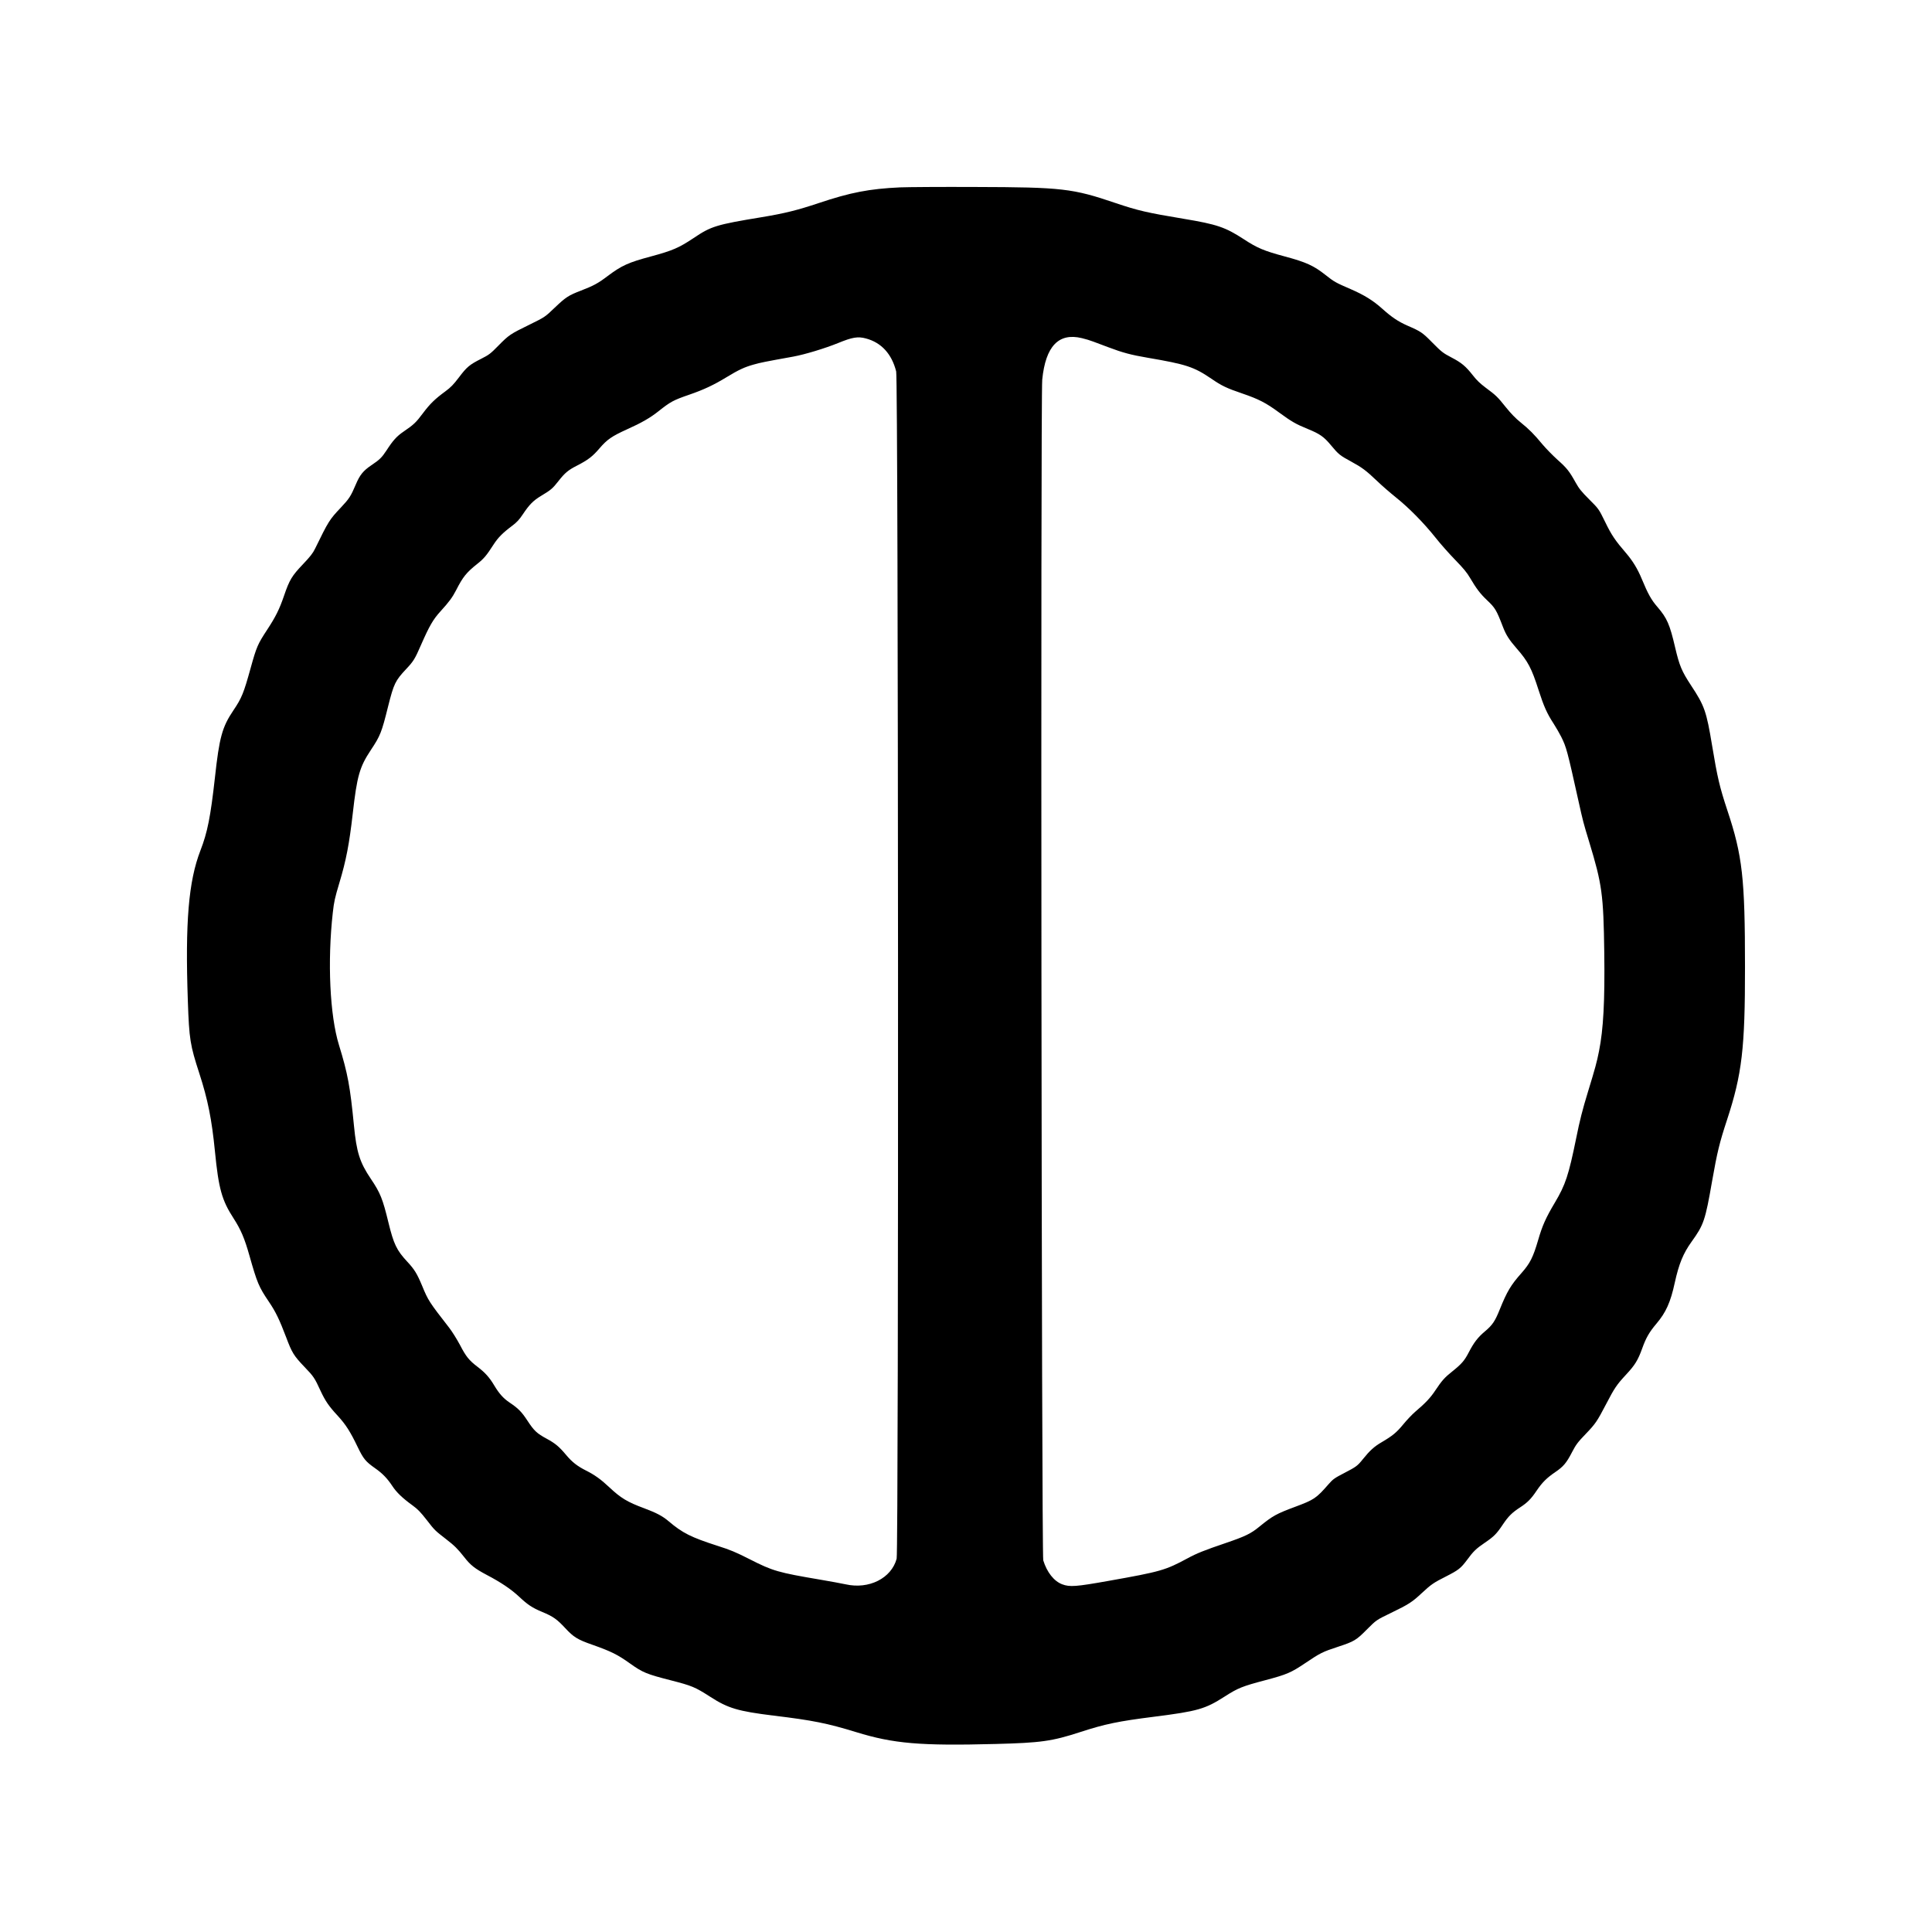
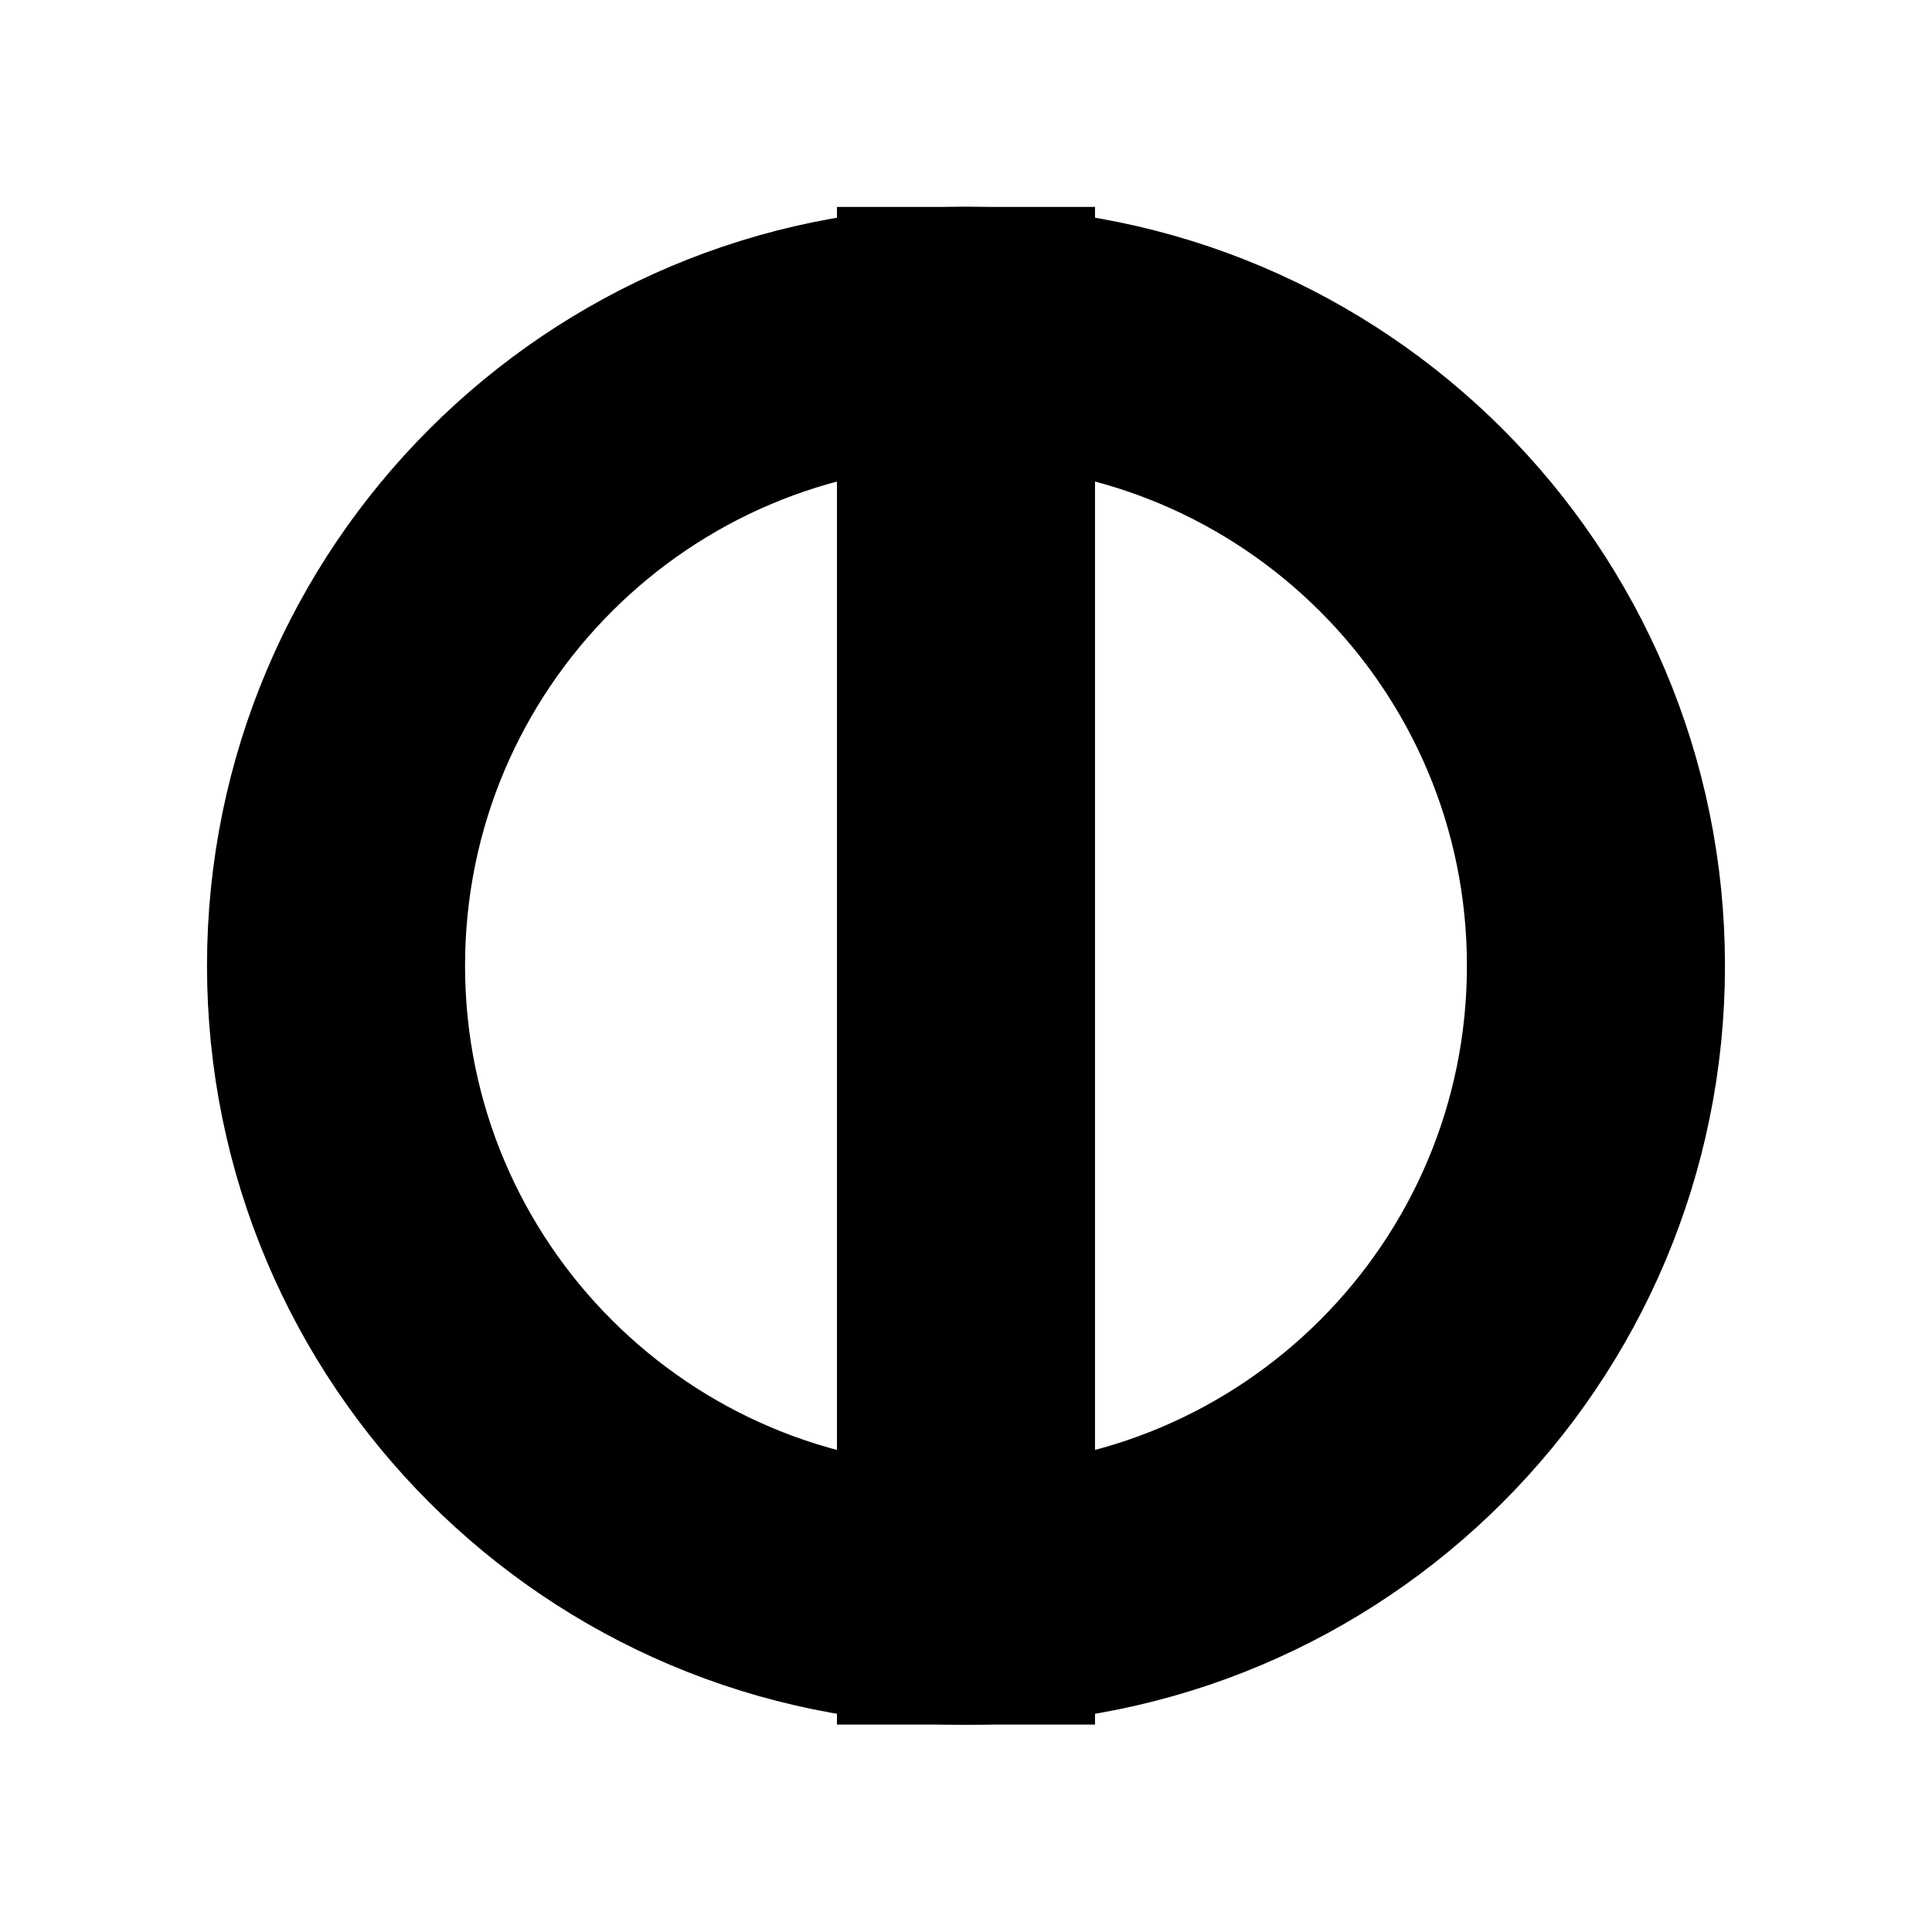
<svg xmlns="http://www.w3.org/2000/svg" viewBox="0 0 2460.237 2459.640">
-   <g transform="translate(1.199778,2323.603) scale(0.1,-0.1)" fill="#000000" stroke="none">
-     <path d="M11450 20850 c-392 -18 -634 -65 -1036 -200 -273 -91 -437 -132 -729 -180 -577 -95 -641 -115 -864 -265 -187 -125 -269 -160 -542 -234 -291 -78 -373 -115 -557 -253 -120 -91 -175 -120 -337 -183 -159 -61 -192 -83 -334 -218 -123 -118 -123 -118 -320 -215 -246 -120 -262 -131 -396 -267 -101 -103 -119 -117 -220 -168 -148 -75 -182 -103 -283 -237 -69 -91 -104 -127 -172 -177 -135 -99 -197 -160 -287 -280 -88 -118 -117 -145 -246 -233 -87 -59 -136 -114 -216 -238 -60 -91 -87 -119 -195 -191 -103 -70 -146 -123 -197 -244 -64 -150 -82 -179 -191 -295 -144 -152 -157 -173 -327 -521 -28 -59 -62 -102 -156 -201 -140 -147 -171 -198 -240 -400 -59 -173 -107 -269 -218 -438 -117 -178 -133 -215 -207 -482 -88 -318 -113 -382 -220 -540 -143 -212 -179 -343 -235 -855 -56 -502 -95 -698 -185 -930 -151 -391 -195 -913 -160 -1915 17 -491 29 -562 147 -925 107 -329 158 -584 198 -990 47 -477 88 -623 237 -853 93 -144 141 -257 202 -474 99 -349 119 -398 249 -590 86 -127 133 -225 219 -451 73 -195 98 -236 230 -374 122 -127 131 -141 209 -310 60 -128 104 -193 218 -316 102 -111 160 -202 254 -398 73 -151 101 -185 222 -270 94 -66 154 -128 219 -226 52 -80 129 -154 256 -246 68 -49 104 -87 182 -187 104 -134 104 -133 248 -245 104 -80 149 -125 229 -227 80 -103 136 -147 287 -227 183 -96 310 -182 413 -278 110 -103 167 -141 292 -193 142 -59 189 -93 296 -208 105 -113 156 -145 343 -210 242 -86 322 -125 485 -242 156 -111 208 -133 510 -210 276 -71 312 -86 507 -211 228 -147 353 -184 808 -240 497 -60 682 -97 1050 -210 478 -147 814 -176 1777 -151 575 15 716 34 1078 152 317 103 482 137 940 195 553 70 650 98 895 255 173 111 225 132 524 211 271 72 324 95 504 216 195 131 219 143 419 209 207 68 232 83 372 225 116 116 116 116 304 207 225 109 267 136 392 253 119 110 147 130 310 212 155 79 185 103 261 204 84 115 119 148 229 223 118 80 152 115 232 235 69 103 118 151 220 217 92 60 138 106 211 215 70 103 128 160 235 233 103 70 143 117 213 253 51 98 73 127 171 229 129 134 148 163 263 383 109 209 134 246 256 378 112 120 150 182 204 332 48 135 92 210 181 315 122 144 180 273 234 523 53 240 107 372 214 521 155 215 174 271 261 771 66 373 94 488 190 780 191 582 230 911 229 1950 0 1125 -32 1414 -224 1990 -99 299 -128 423 -195 828 -72 435 -96 505 -268 765 -119 181 -148 251 -202 481 -69 297 -104 376 -226 518 -78 90 -120 165 -200 358 -52 126 -115 229 -198 326 -138 160 -187 231 -268 399 -81 165 -81 165 -202 286 -100 100 -130 137 -174 216 -80 144 -112 184 -229 288 -59 53 -145 141 -191 195 -111 134 -170 193 -281 283 -64 51 -124 114 -187 192 -107 134 -126 152 -257 249 -69 52 -116 96 -162 156 -92 117 -145 162 -276 230 -105 55 -124 70 -239 186 -130 132 -146 143 -323 220 -115 51 -197 106 -314 211 -119 107 -232 177 -407 253 -190 82 -208 92 -318 179 -152 120 -247 163 -518 236 -268 72 -351 107 -525 221 -234 152 -338 188 -765 259 -463 77 -580 104 -865 200 -550 187 -682 202 -1785 205 -432 2 -864 -1 -960 -5z m2315 -1920 c44 -10 109 -30 145 -44 36 -13 124 -46 195 -73 176 -67 288 -97 500 -133 487 -83 586 -115 808 -266 134 -92 193 -120 398 -190 205 -70 300 -119 464 -240 157 -115 215 -149 365 -210 155 -63 206 -99 296 -207 97 -117 116 -132 255 -207 143 -78 191 -114 332 -248 61 -59 171 -154 242 -211 164 -131 355 -325 503 -511 63 -80 177 -208 252 -285 104 -107 149 -161 189 -230 78 -133 131 -202 209 -276 111 -105 124 -126 211 -352 38 -98 78 -160 173 -269 143 -163 190 -252 278 -528 67 -208 107 -299 194 -432 29 -46 72 -119 94 -163 67 -135 77 -172 223 -830 54 -243 60 -268 134 -510 164 -539 182 -670 192 -1410 8 -620 -11 -974 -67 -1255 -28 -141 -48 -215 -143 -525 -67 -219 -102 -356 -147 -580 -97 -476 -137 -596 -272 -823 -115 -193 -160 -294 -213 -477 -64 -219 -103 -297 -212 -420 -136 -153 -184 -234 -277 -464 -60 -150 -94 -200 -191 -281 -89 -75 -139 -141 -204 -266 -53 -103 -91 -147 -206 -239 -102 -81 -135 -118 -223 -250 -59 -89 -123 -157 -254 -268 -37 -32 -104 -102 -149 -157 -88 -107 -137 -147 -278 -230 -93 -54 -150 -106 -237 -214 -69 -86 -84 -98 -237 -177 -125 -65 -144 -78 -200 -142 -157 -180 -185 -199 -424 -288 -242 -90 -289 -116 -457 -253 -110 -90 -179 -124 -435 -211 -262 -89 -366 -130 -479 -192 -284 -153 -342 -170 -1007 -288 -415 -74 -494 -80 -590 -44 -105 39 -195 153 -242 305 -22 71 -35 14821 -13 15036 43 426 209 600 505 528z m-2750 -4 c196 -52 329 -197 385 -420 28 -110 33 -15016 6 -15119 -67 -249 -353 -393 -649 -326 -50 11 -198 38 -327 60 -532 90 -602 110 -894 259 -180 91 -246 119 -407 170 -342 110 -449 164 -625 313 -80 68 -154 107 -314 167 -214 79 -297 130 -442 266 -107 101 -188 159 -298 214 -110 56 -176 107 -249 194 -93 111 -142 152 -251 211 -126 68 -161 101 -246 231 -75 114 -116 155 -230 232 -76 51 -131 113 -192 215 -60 101 -115 163 -212 237 -109 83 -148 131 -225 280 -38 71 -99 169 -136 217 -256 329 -269 349 -345 534 -66 158 -98 210 -192 311 -133 143 -171 223 -237 494 -74 305 -104 380 -225 559 -141 209 -182 339 -215 680 -48 495 -79 661 -190 1022 -117 377 -149 1065 -79 1688 16 141 25 182 84 380 85 282 126 494 170 881 54 477 87 593 229 807 123 185 139 227 221 557 73 290 91 328 231 477 92 98 110 126 189 308 106 241 153 323 248 427 109 120 150 175 198 268 86 169 131 225 269 335 85 67 119 108 207 245 58 90 116 149 240 242 59 45 89 77 134 145 82 123 134 176 233 235 125 75 146 93 218 185 83 106 125 142 237 199 142 73 199 117 285 217 100 117 158 157 356 247 181 81 294 146 398 229 154 122 189 141 392 211 186 64 313 124 477 224 153 93 226 127 344 160 84 24 138 35 504 101 147 27 401 104 569 172 183 75 253 87 356 59z" />
-   </g>
+   <circle cx="1230.1" cy="1229.8" r="802.2" fill="none" stroke="#000000" stroke-width="328.6" />
+   <line x1="1230.1" y1="263.5" x2="1230.1" y2="2196.1" stroke="#000000" stroke-width="328.6" />
</svg>
